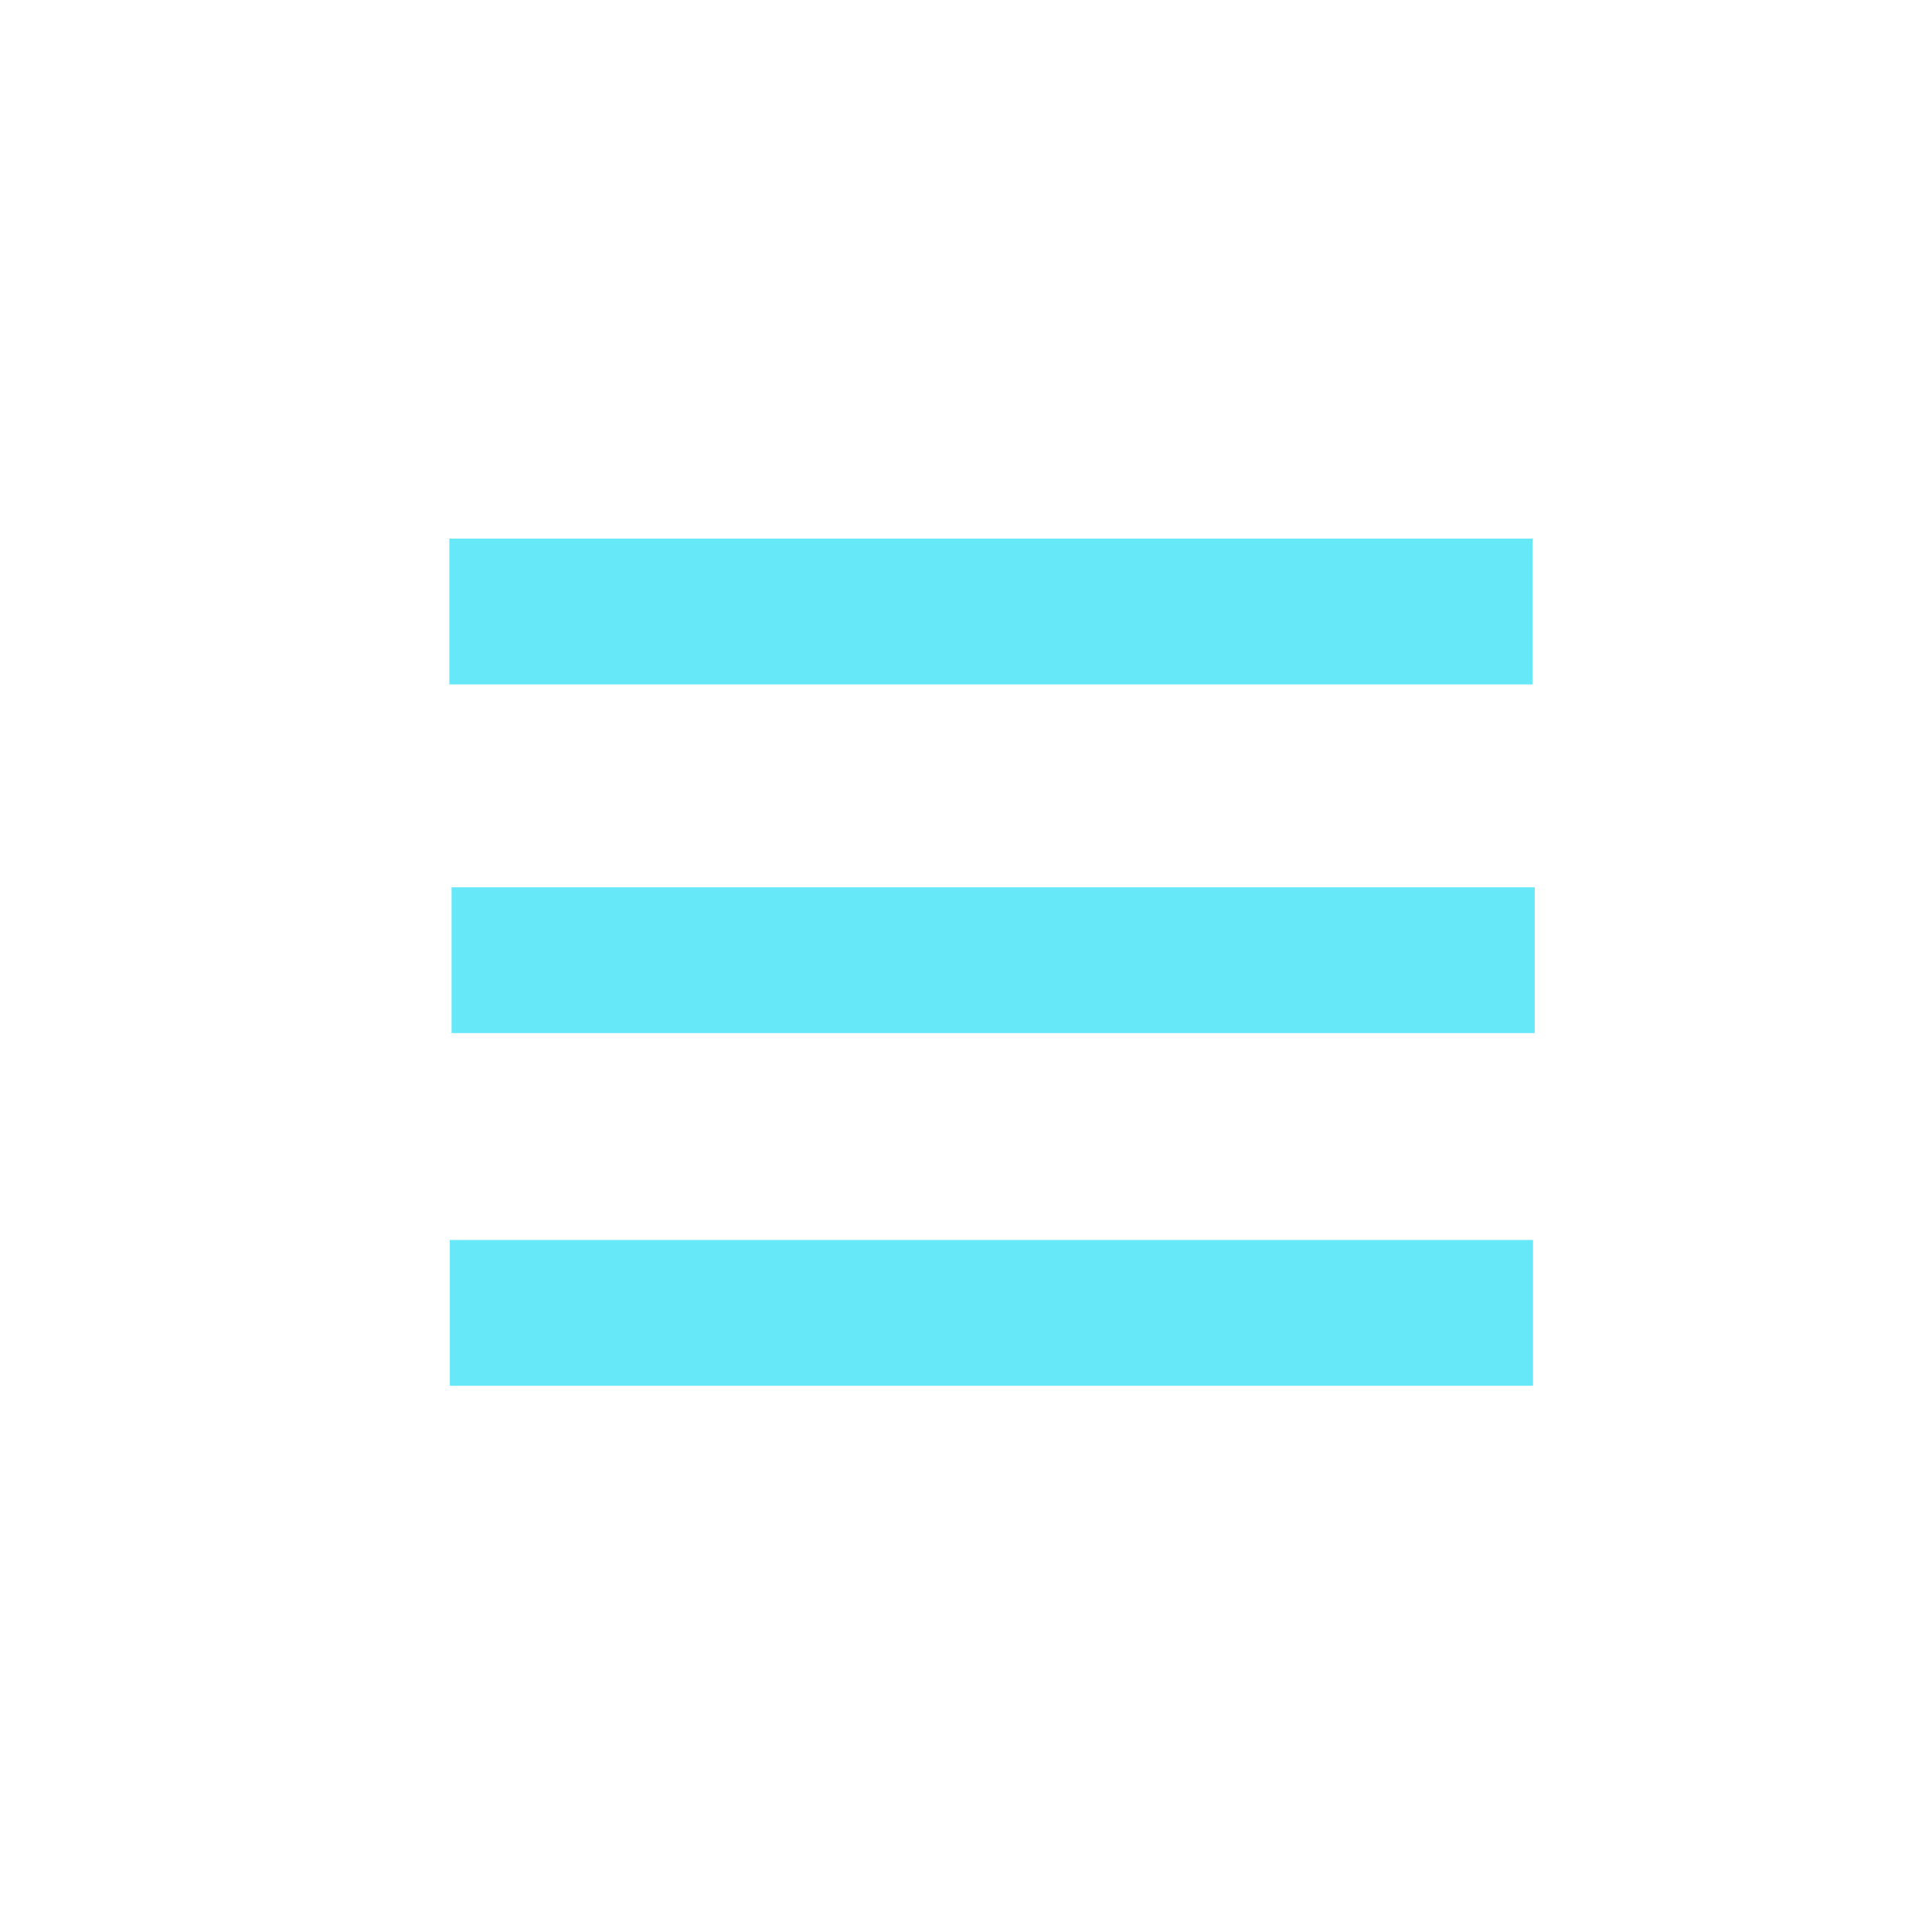
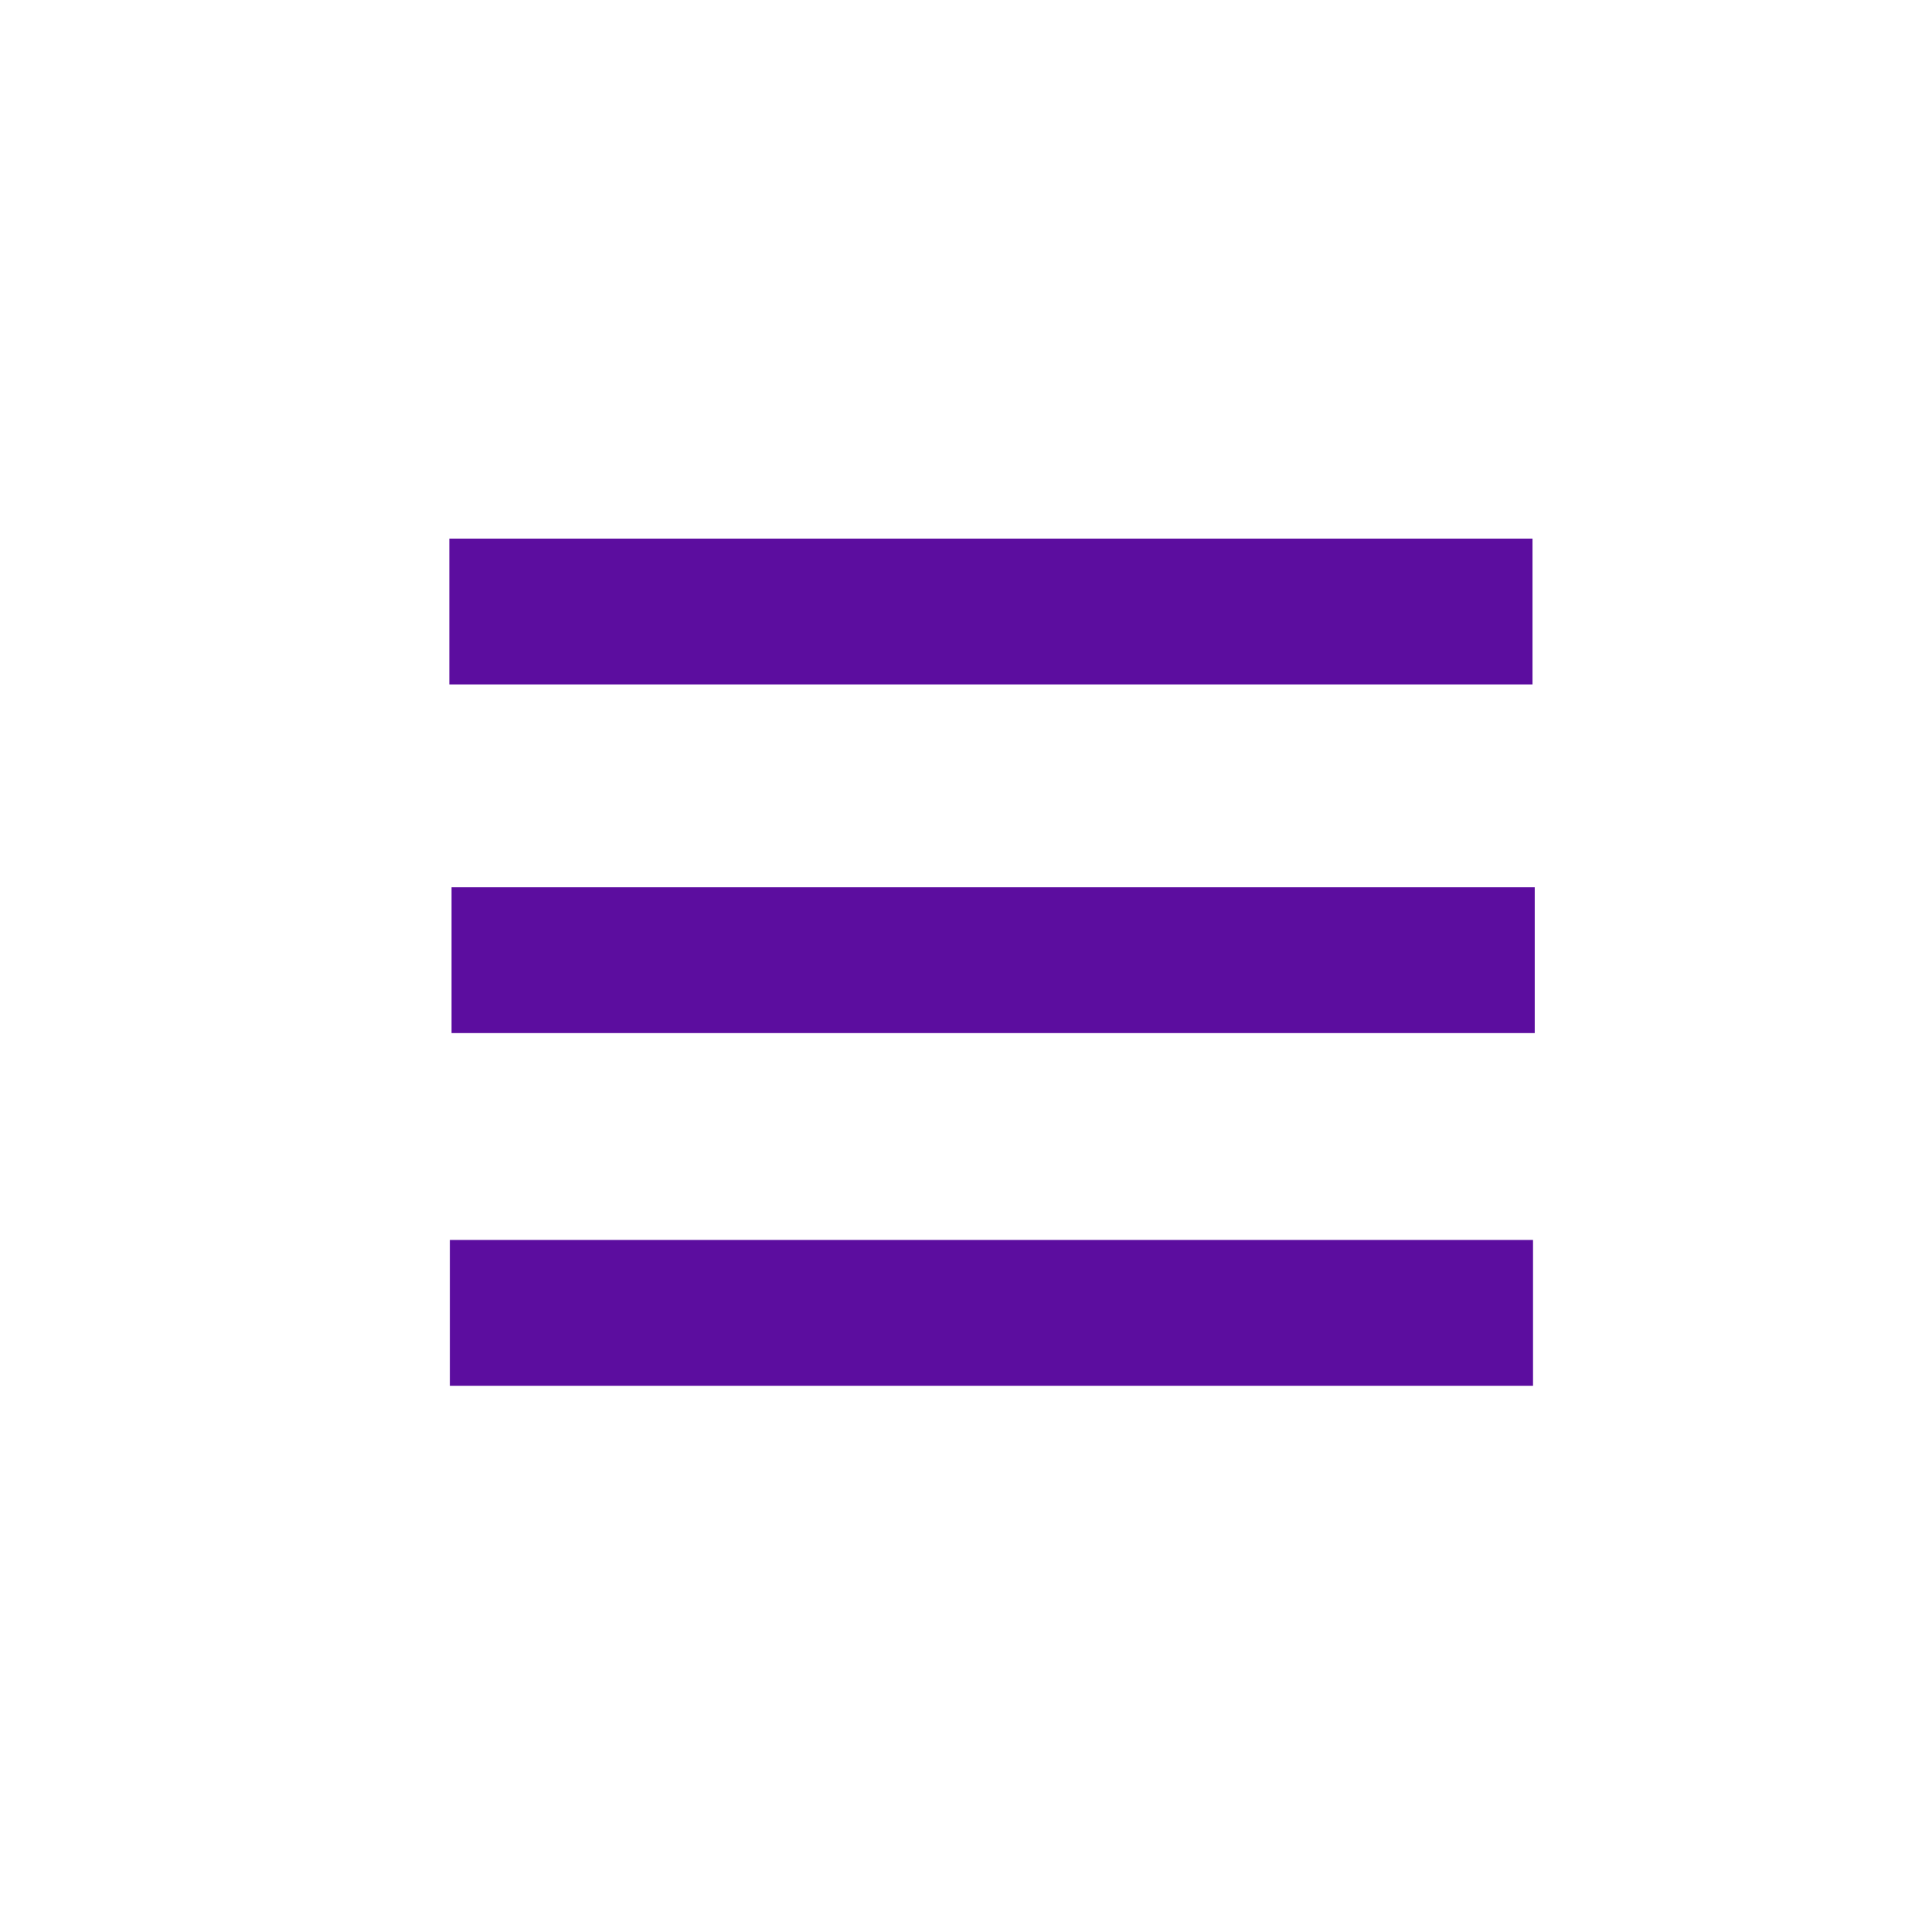
<svg xmlns="http://www.w3.org/2000/svg" fill="#000000" version="1.1" id="Capa_1" width="800px" height="800px" viewBox="0 0 248.862 248.863" xml:space="preserve">
  <defs id="defs4">
	
</defs>
  <g id="g3" style="fill:#67e8f9;fill-opacity:1" transform="matrix(0.6025976,0,0,0.5902949,50.98241,58.26288)">
-     <g id="g1">
-       <rect style="fill:#67e8f9;stroke-width:0.522" id="rect1" width="231.538" height="31.818" x="11.445" y="18.831" />
-       <rect style="fill:#67e8f9;fill-opacity:1;stroke-width:0.522" id="rect1-6" width="231.538" height="31.818" x="11.92" y="94.916" />
-       <rect style="fill:#67e8f9;fill-opacity:1;stroke-width:0.522" id="rect1-5" width="231.538" height="31.818" x="11.555" y="171.877" />
+     <g id="g1" style="fill:#5c0d9f;fill-opacity:1">
+       <rect style="fill:#5c0d9f;stroke-width:0.522;fill-opacity:1" id="rect1" width="231.538" height="31.818" x="11.445" y="18.831" />
+       <rect style="fill:#5c0d9f;fill-opacity:1;stroke-width:0.522" id="rect1-6" width="231.538" height="31.818" x="11.92" y="94.916" />
+       <rect style="fill:#5c0d9f;fill-opacity:1;stroke-width:0.522" id="rect1-5" width="231.538" height="31.818" x="11.555" y="171.877" />
    </g>
  </g>
  <text xml:space="preserve" style="font-size:82.954px;font-family:'JetBrainsMono Nerd Font';-inkscape-font-specification:'JetBrainsMono Nerd Font';text-align:start;writing-mode:lr-tb;direction:ltr;text-anchor:start;fill:#67e8f9;stroke-width:0.311" x="289.781" y="16.866" id="text1">
    <tspan id="tspan1" style="stroke-width:0.311" x="289.781" y="16.866" />
  </text>
</svg>
